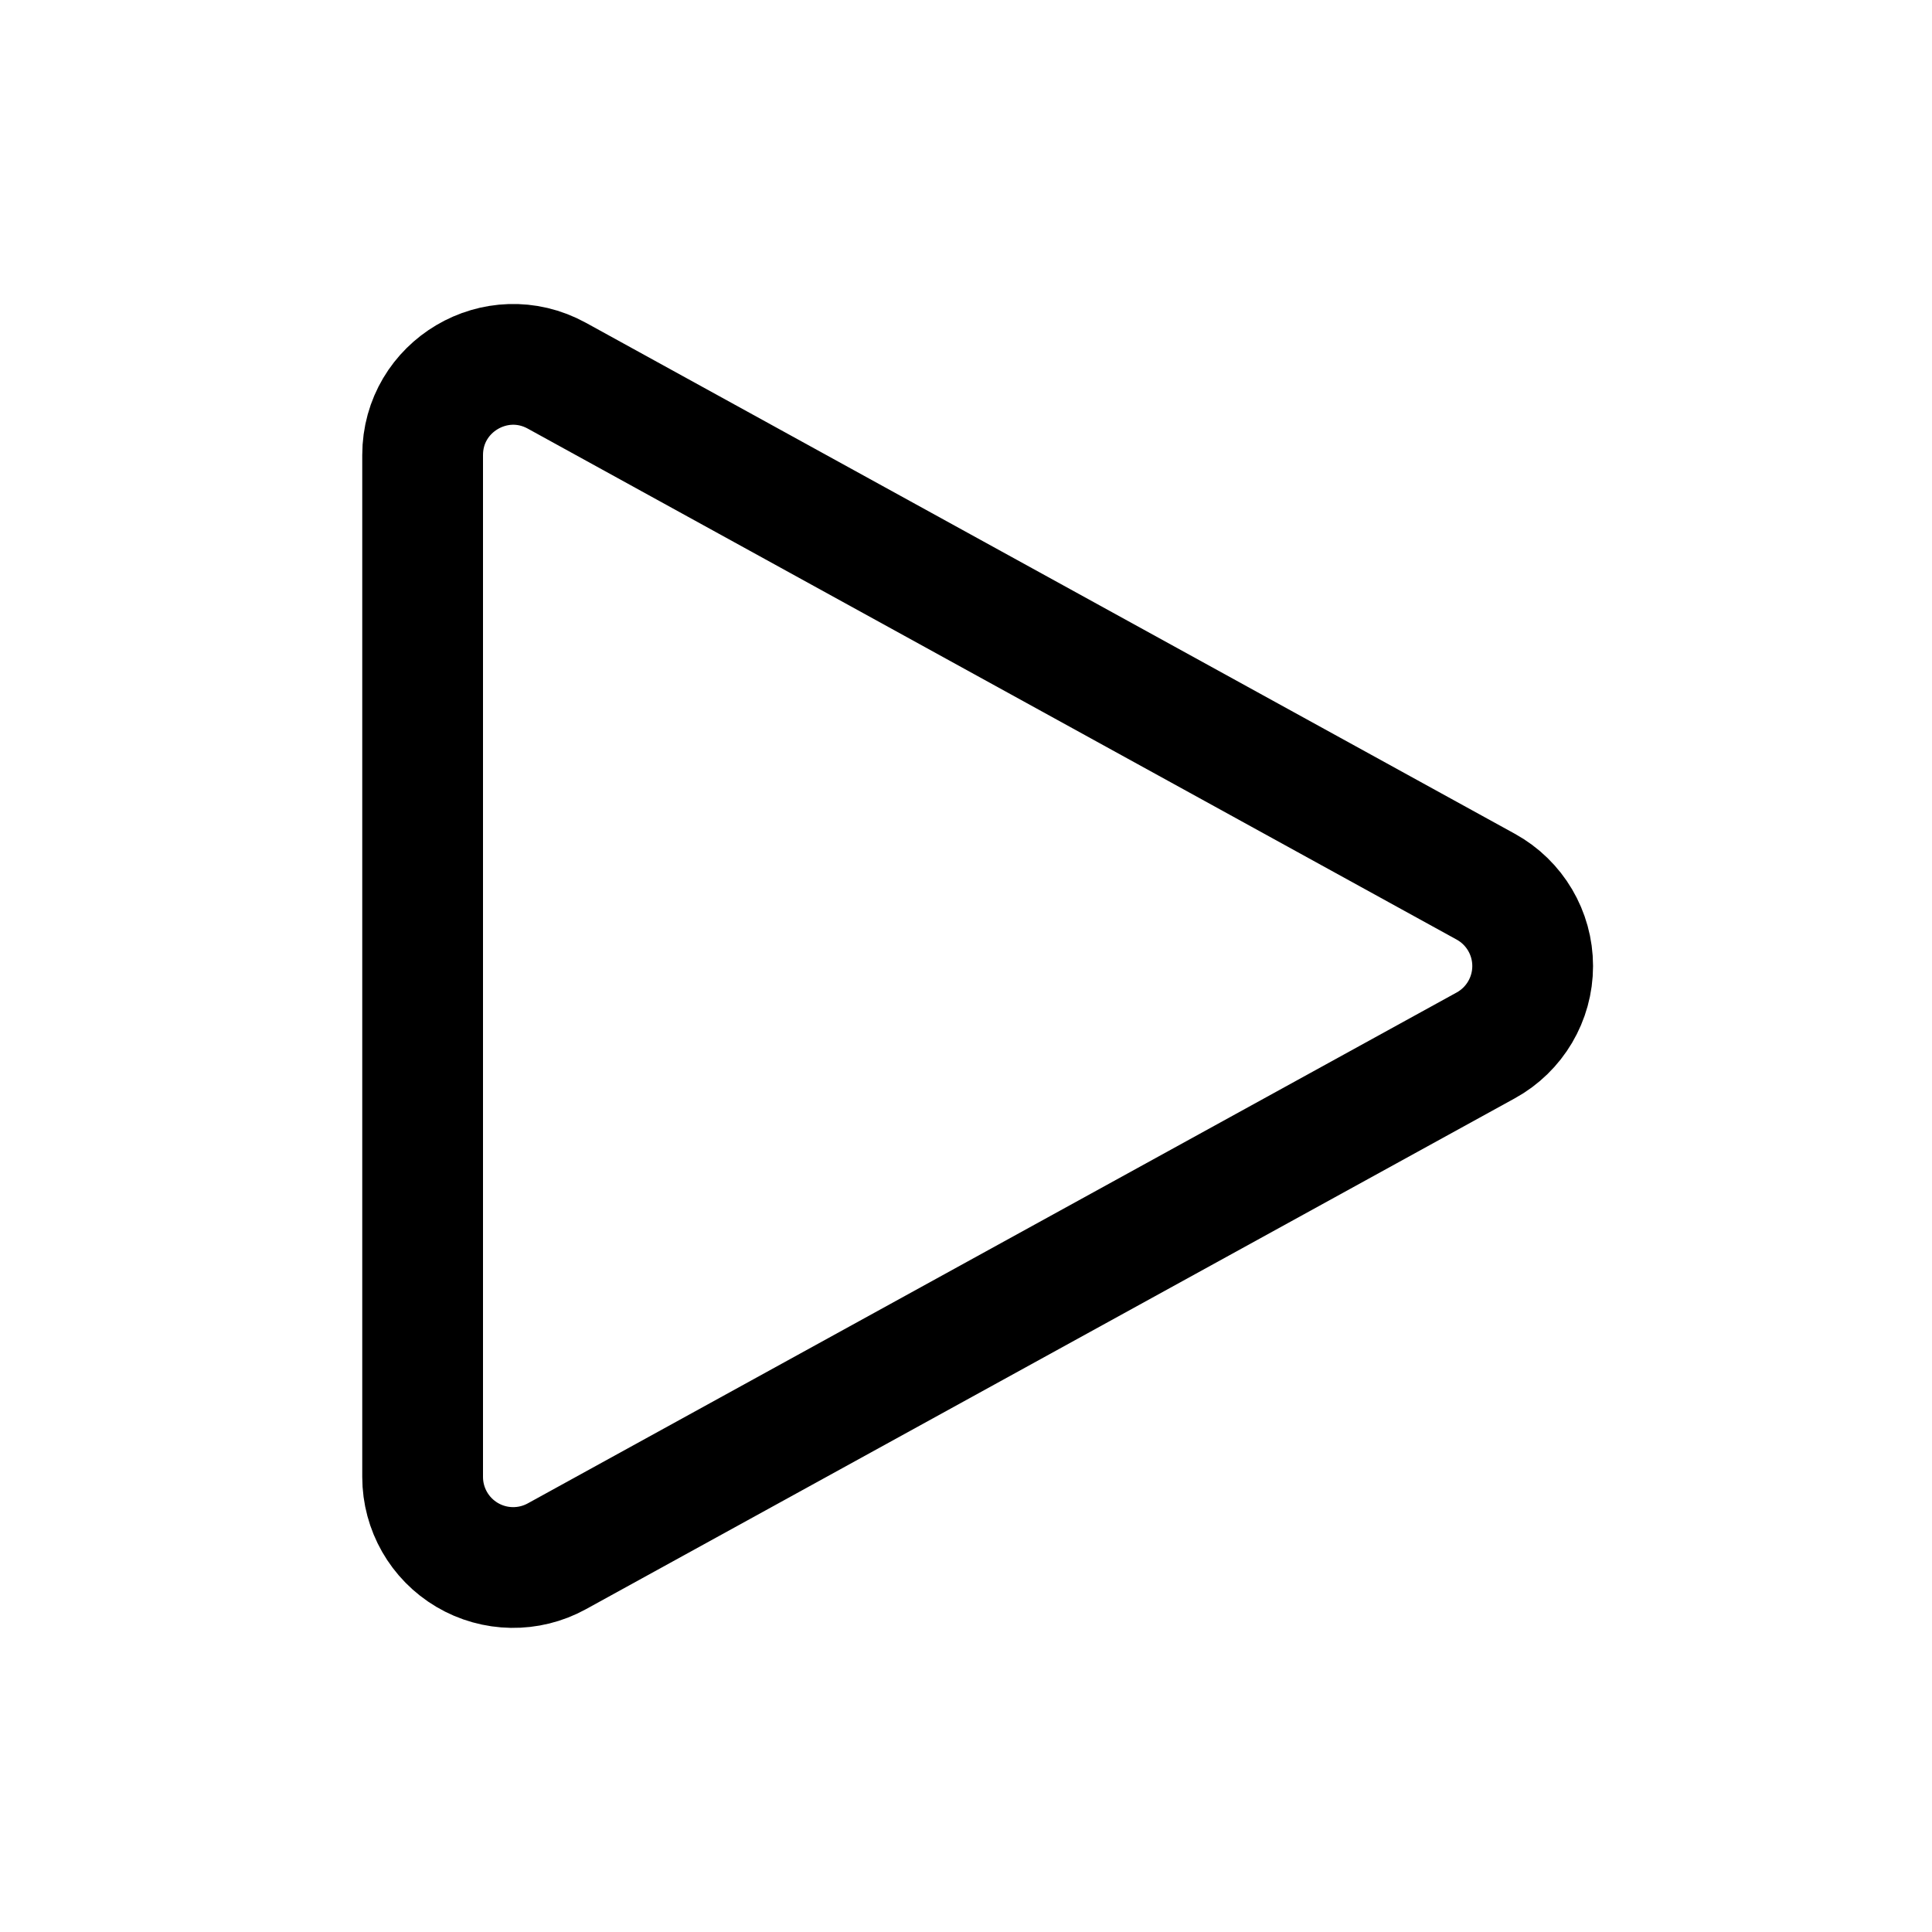
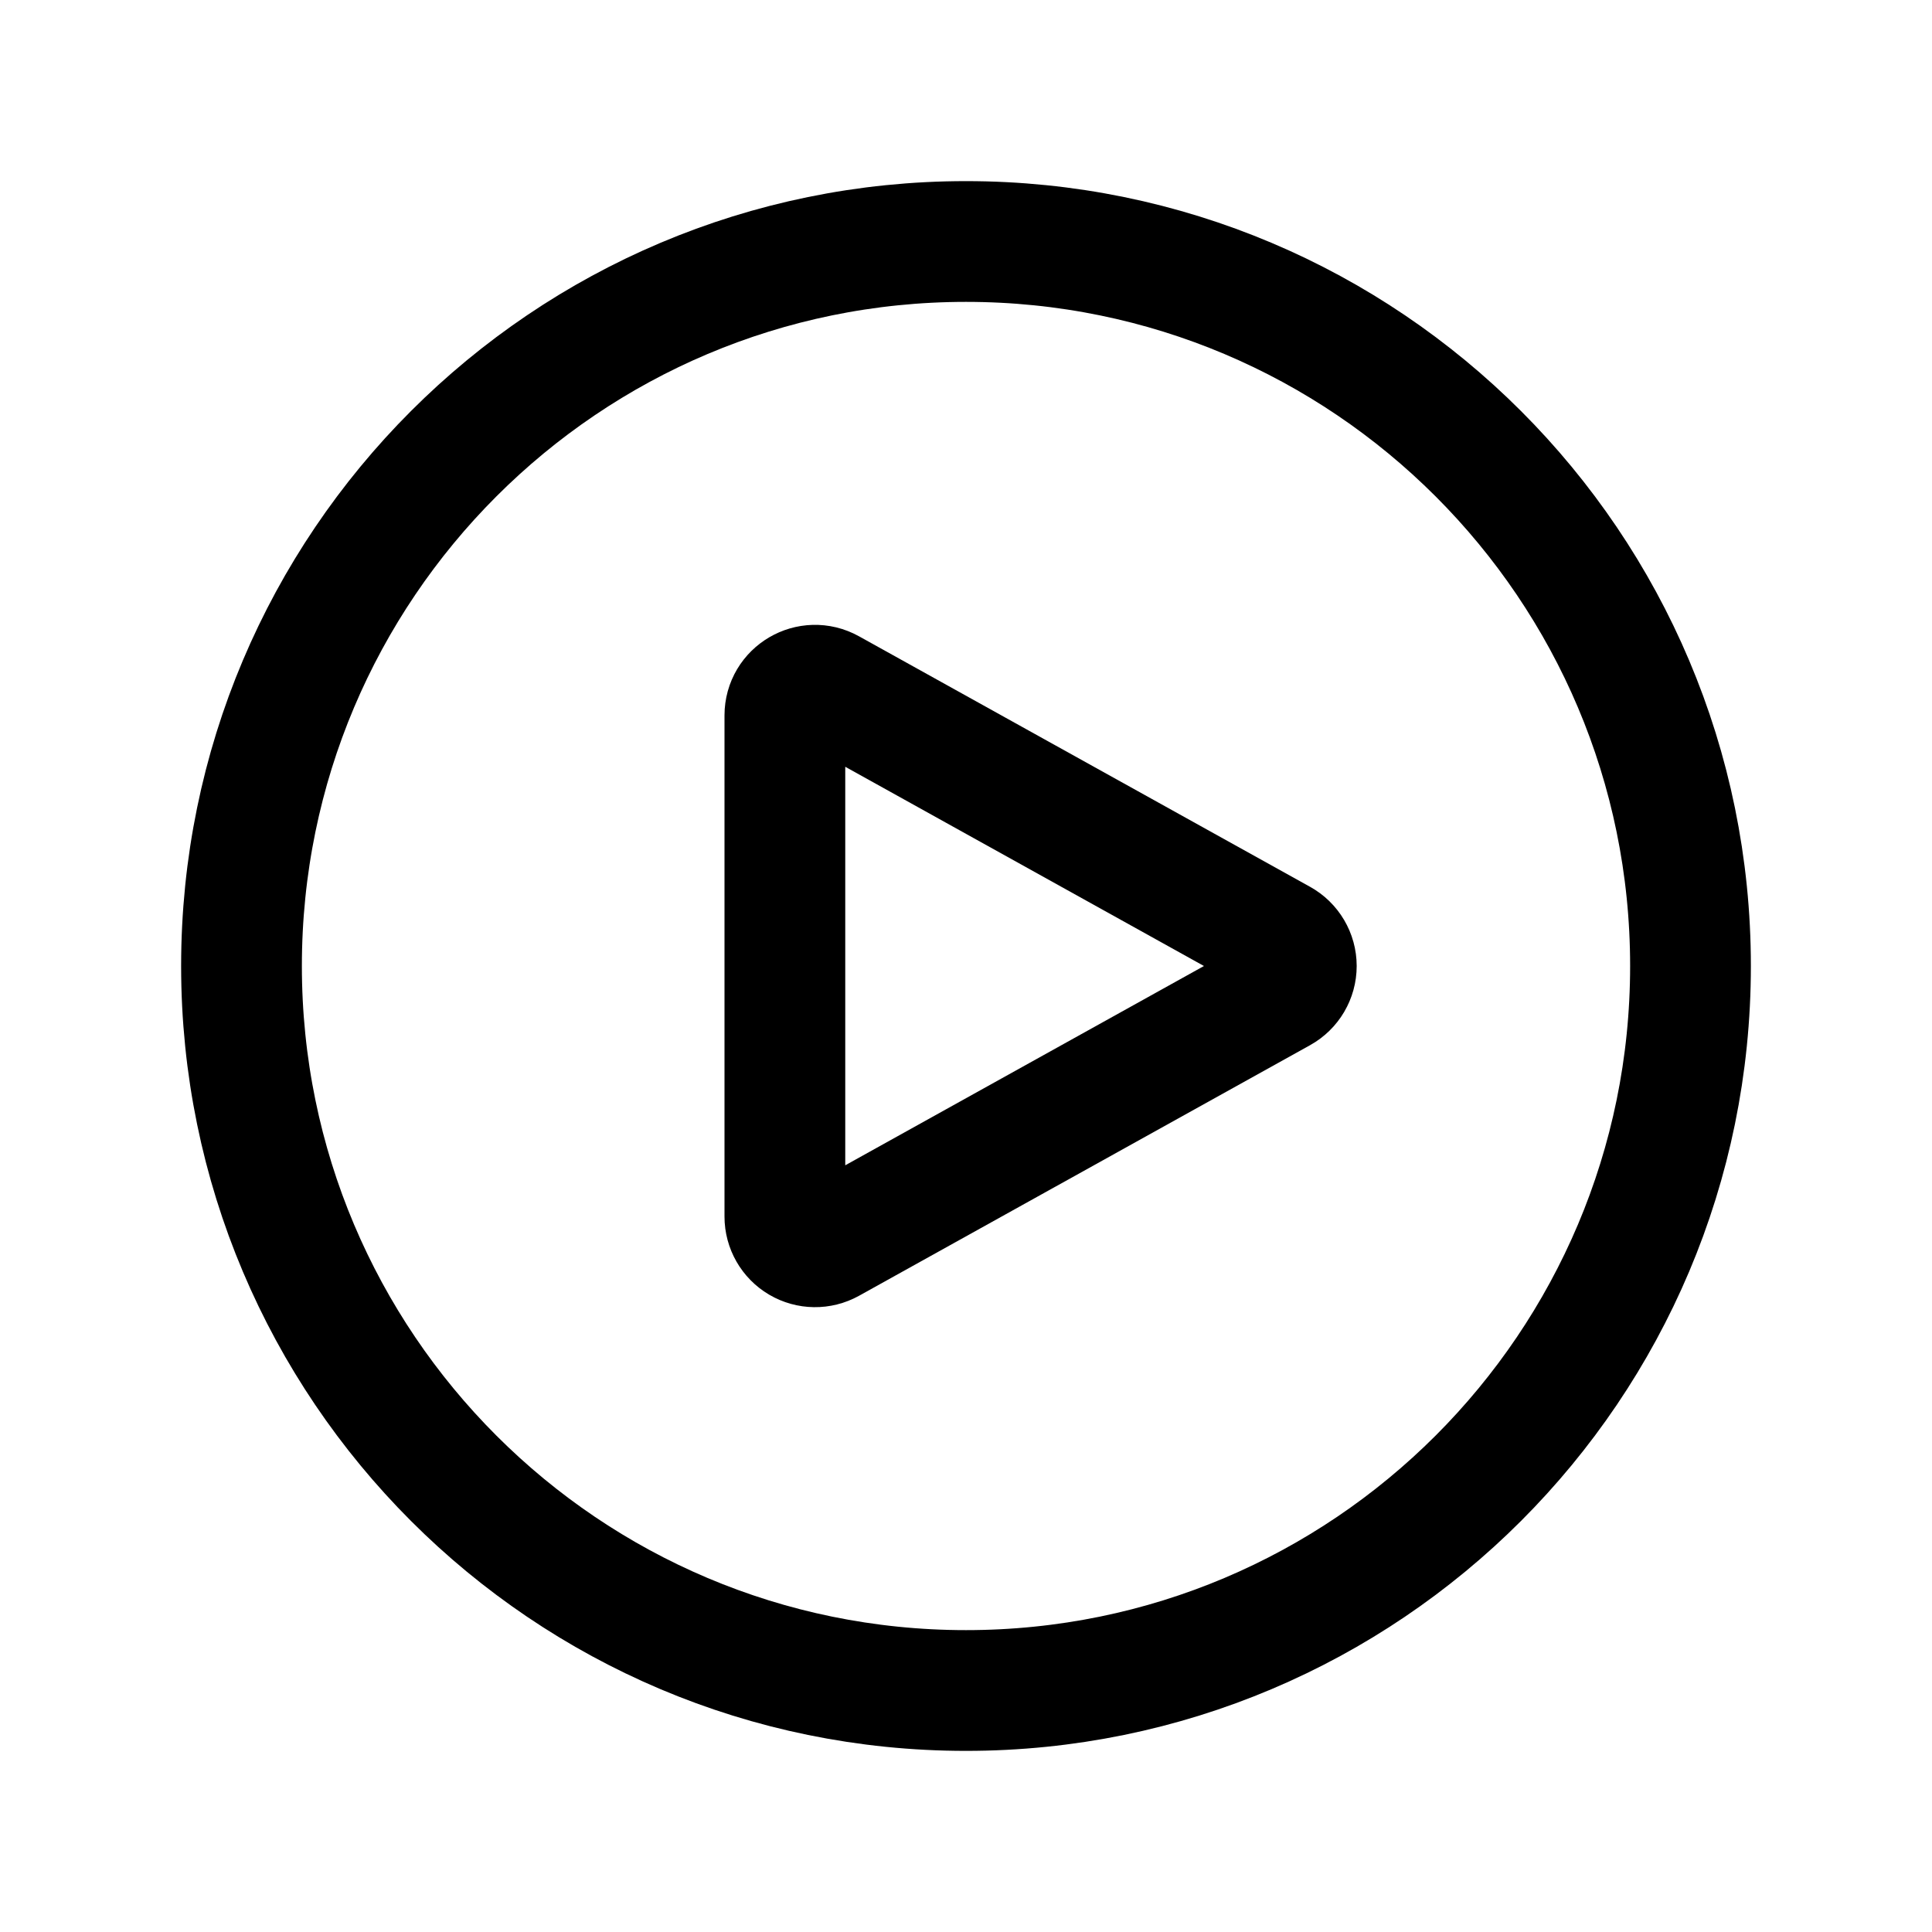
<svg xmlns="http://www.w3.org/2000/svg" fill="none" viewBox="0 0 24 24" stroke-width="1.5" stroke="currentColor" class="w-6 h-6">
-   <path stroke-linecap="round" stroke-linejoin="round" d="M5.25 5.653c0-.856.917-1.398 1.667-.986l11.54 6.348a1.125 1.125 0 010 1.971l-11.54 6.347a1.125 1.125 0 01-1.667-.985V5.653z" />
+   <path stroke-linecap="round" stroke-linejoin="round" d="M21 12a9 9 0 11-18 0 9 9 0 0118 0z" />
+   <path stroke-linecap="round" stroke-linejoin="round" d="M15.91 11.672a.375.375 0 010 .656l-5.603 3.113a.375.375 0 01-.557-.328V8.887c0-.286.307-.466.557-.327l5.603 3.112z" />
</svg>
